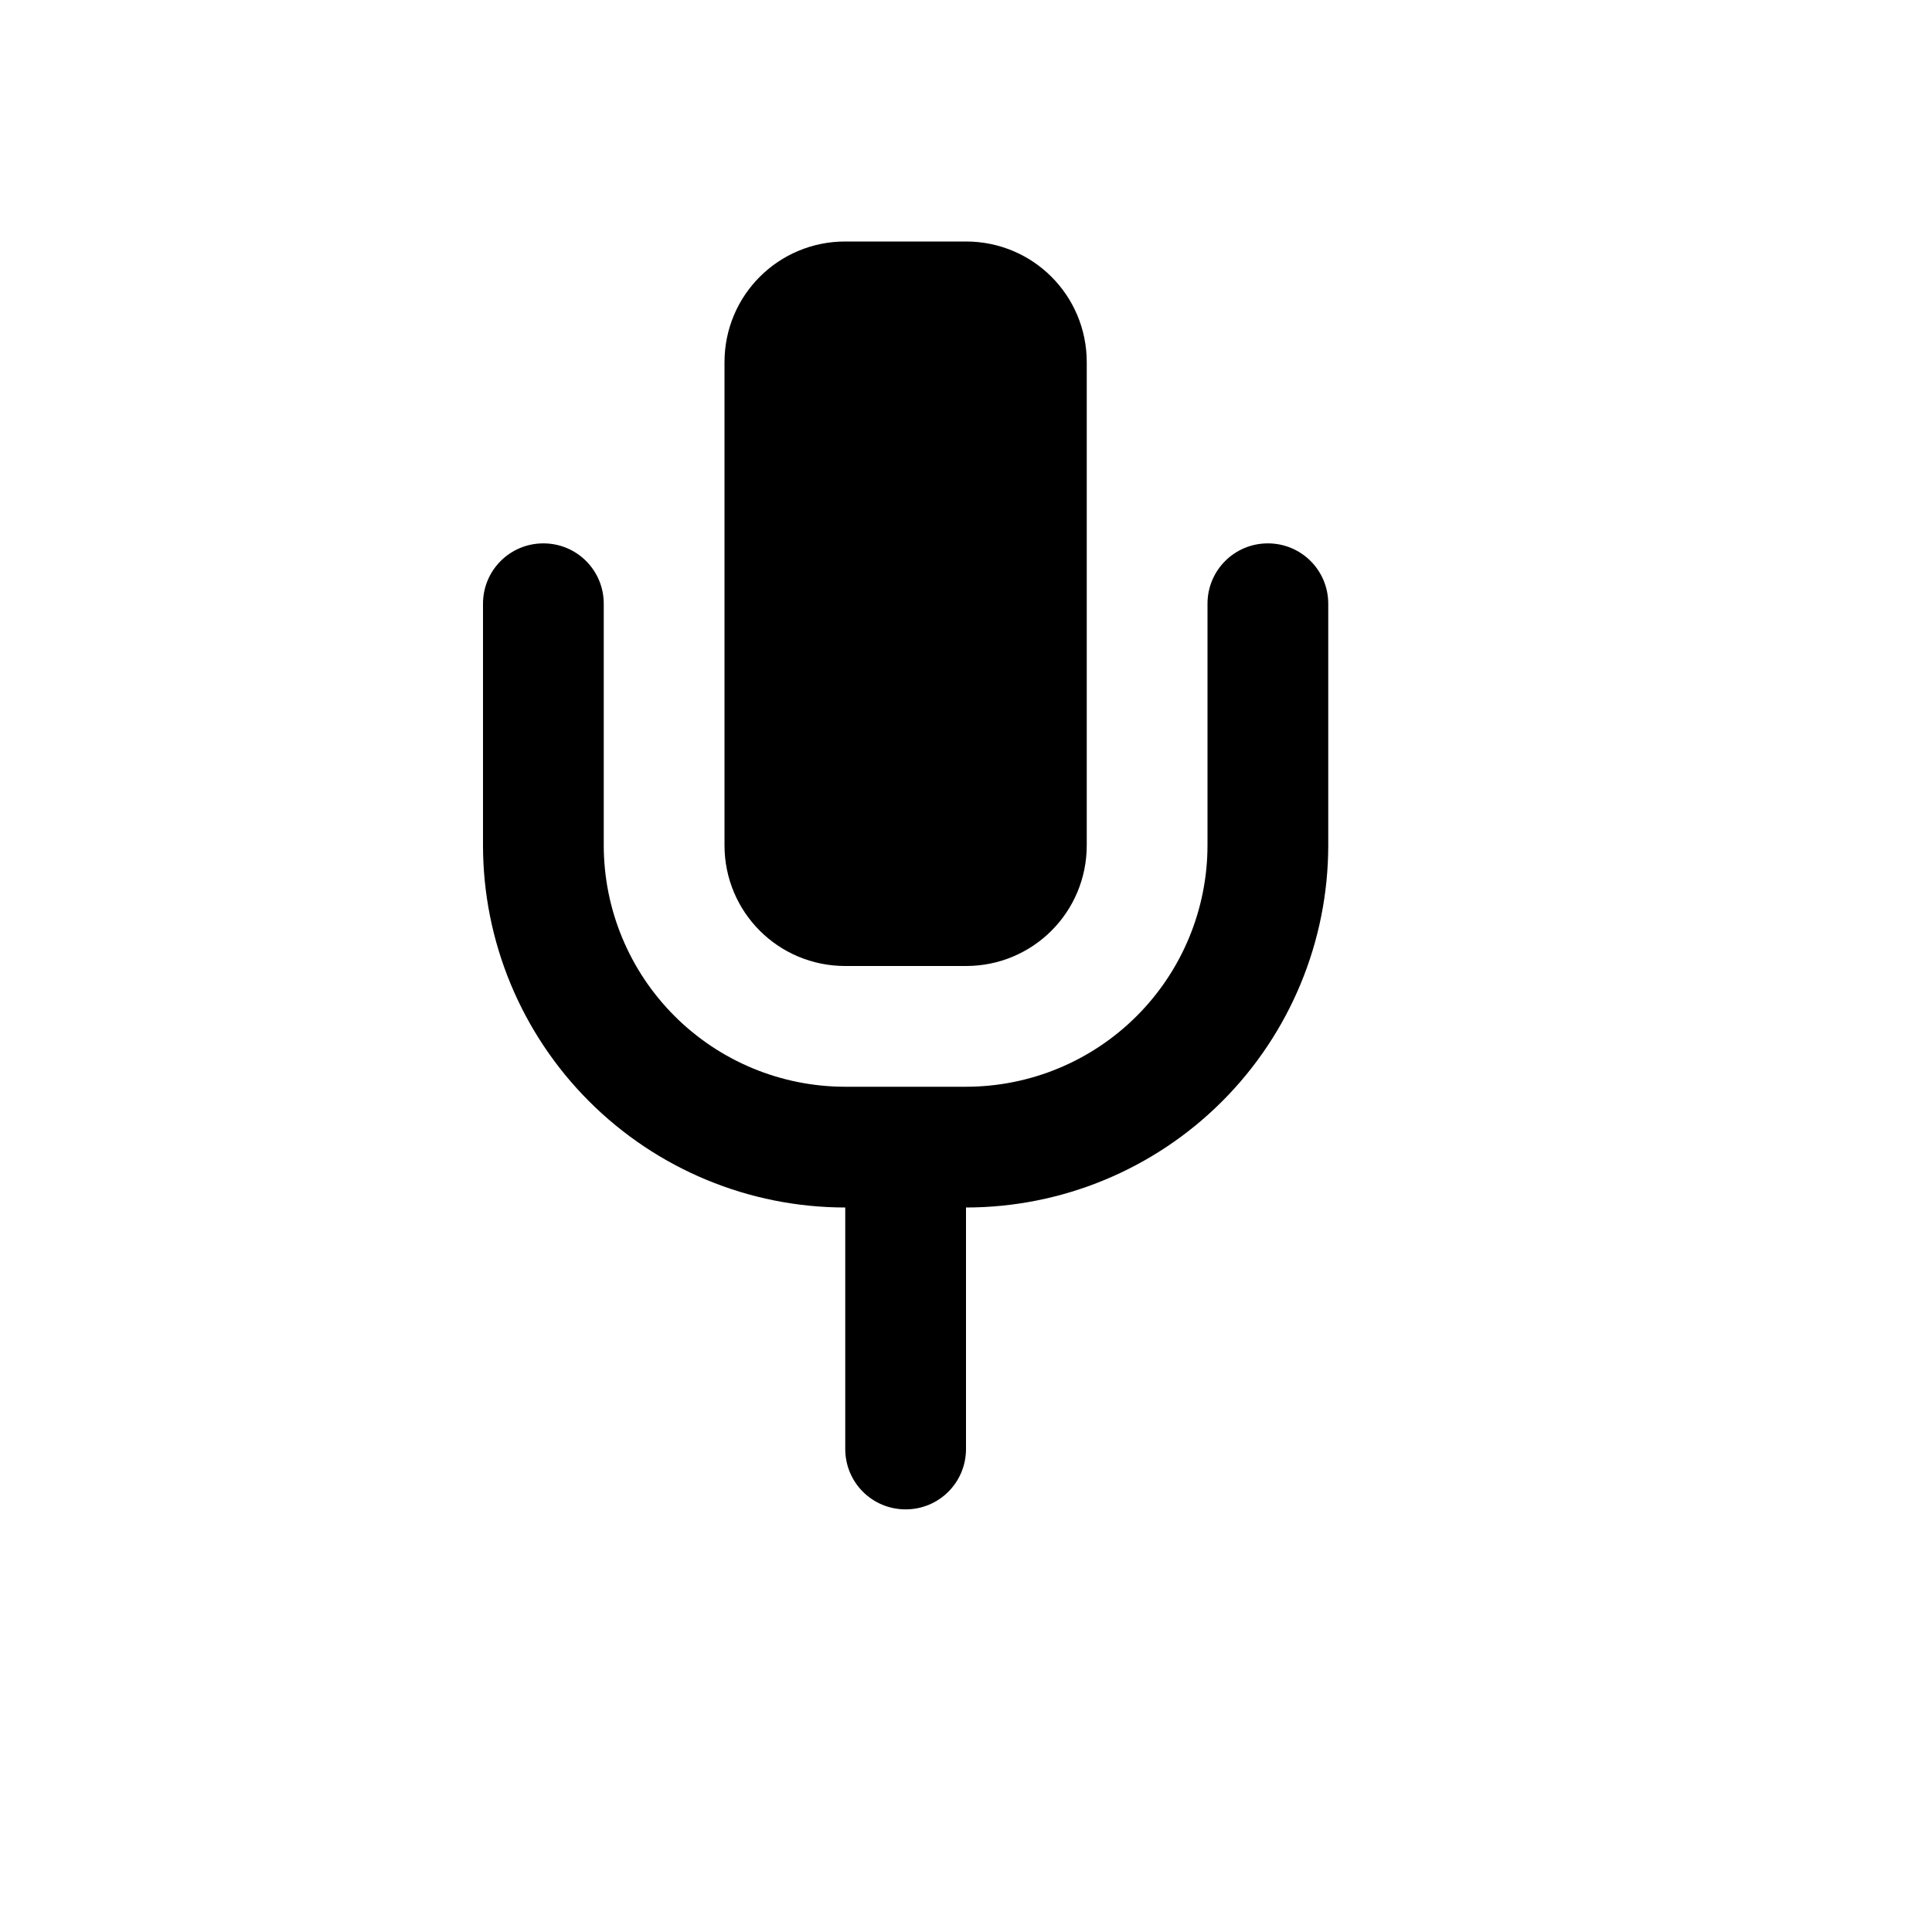
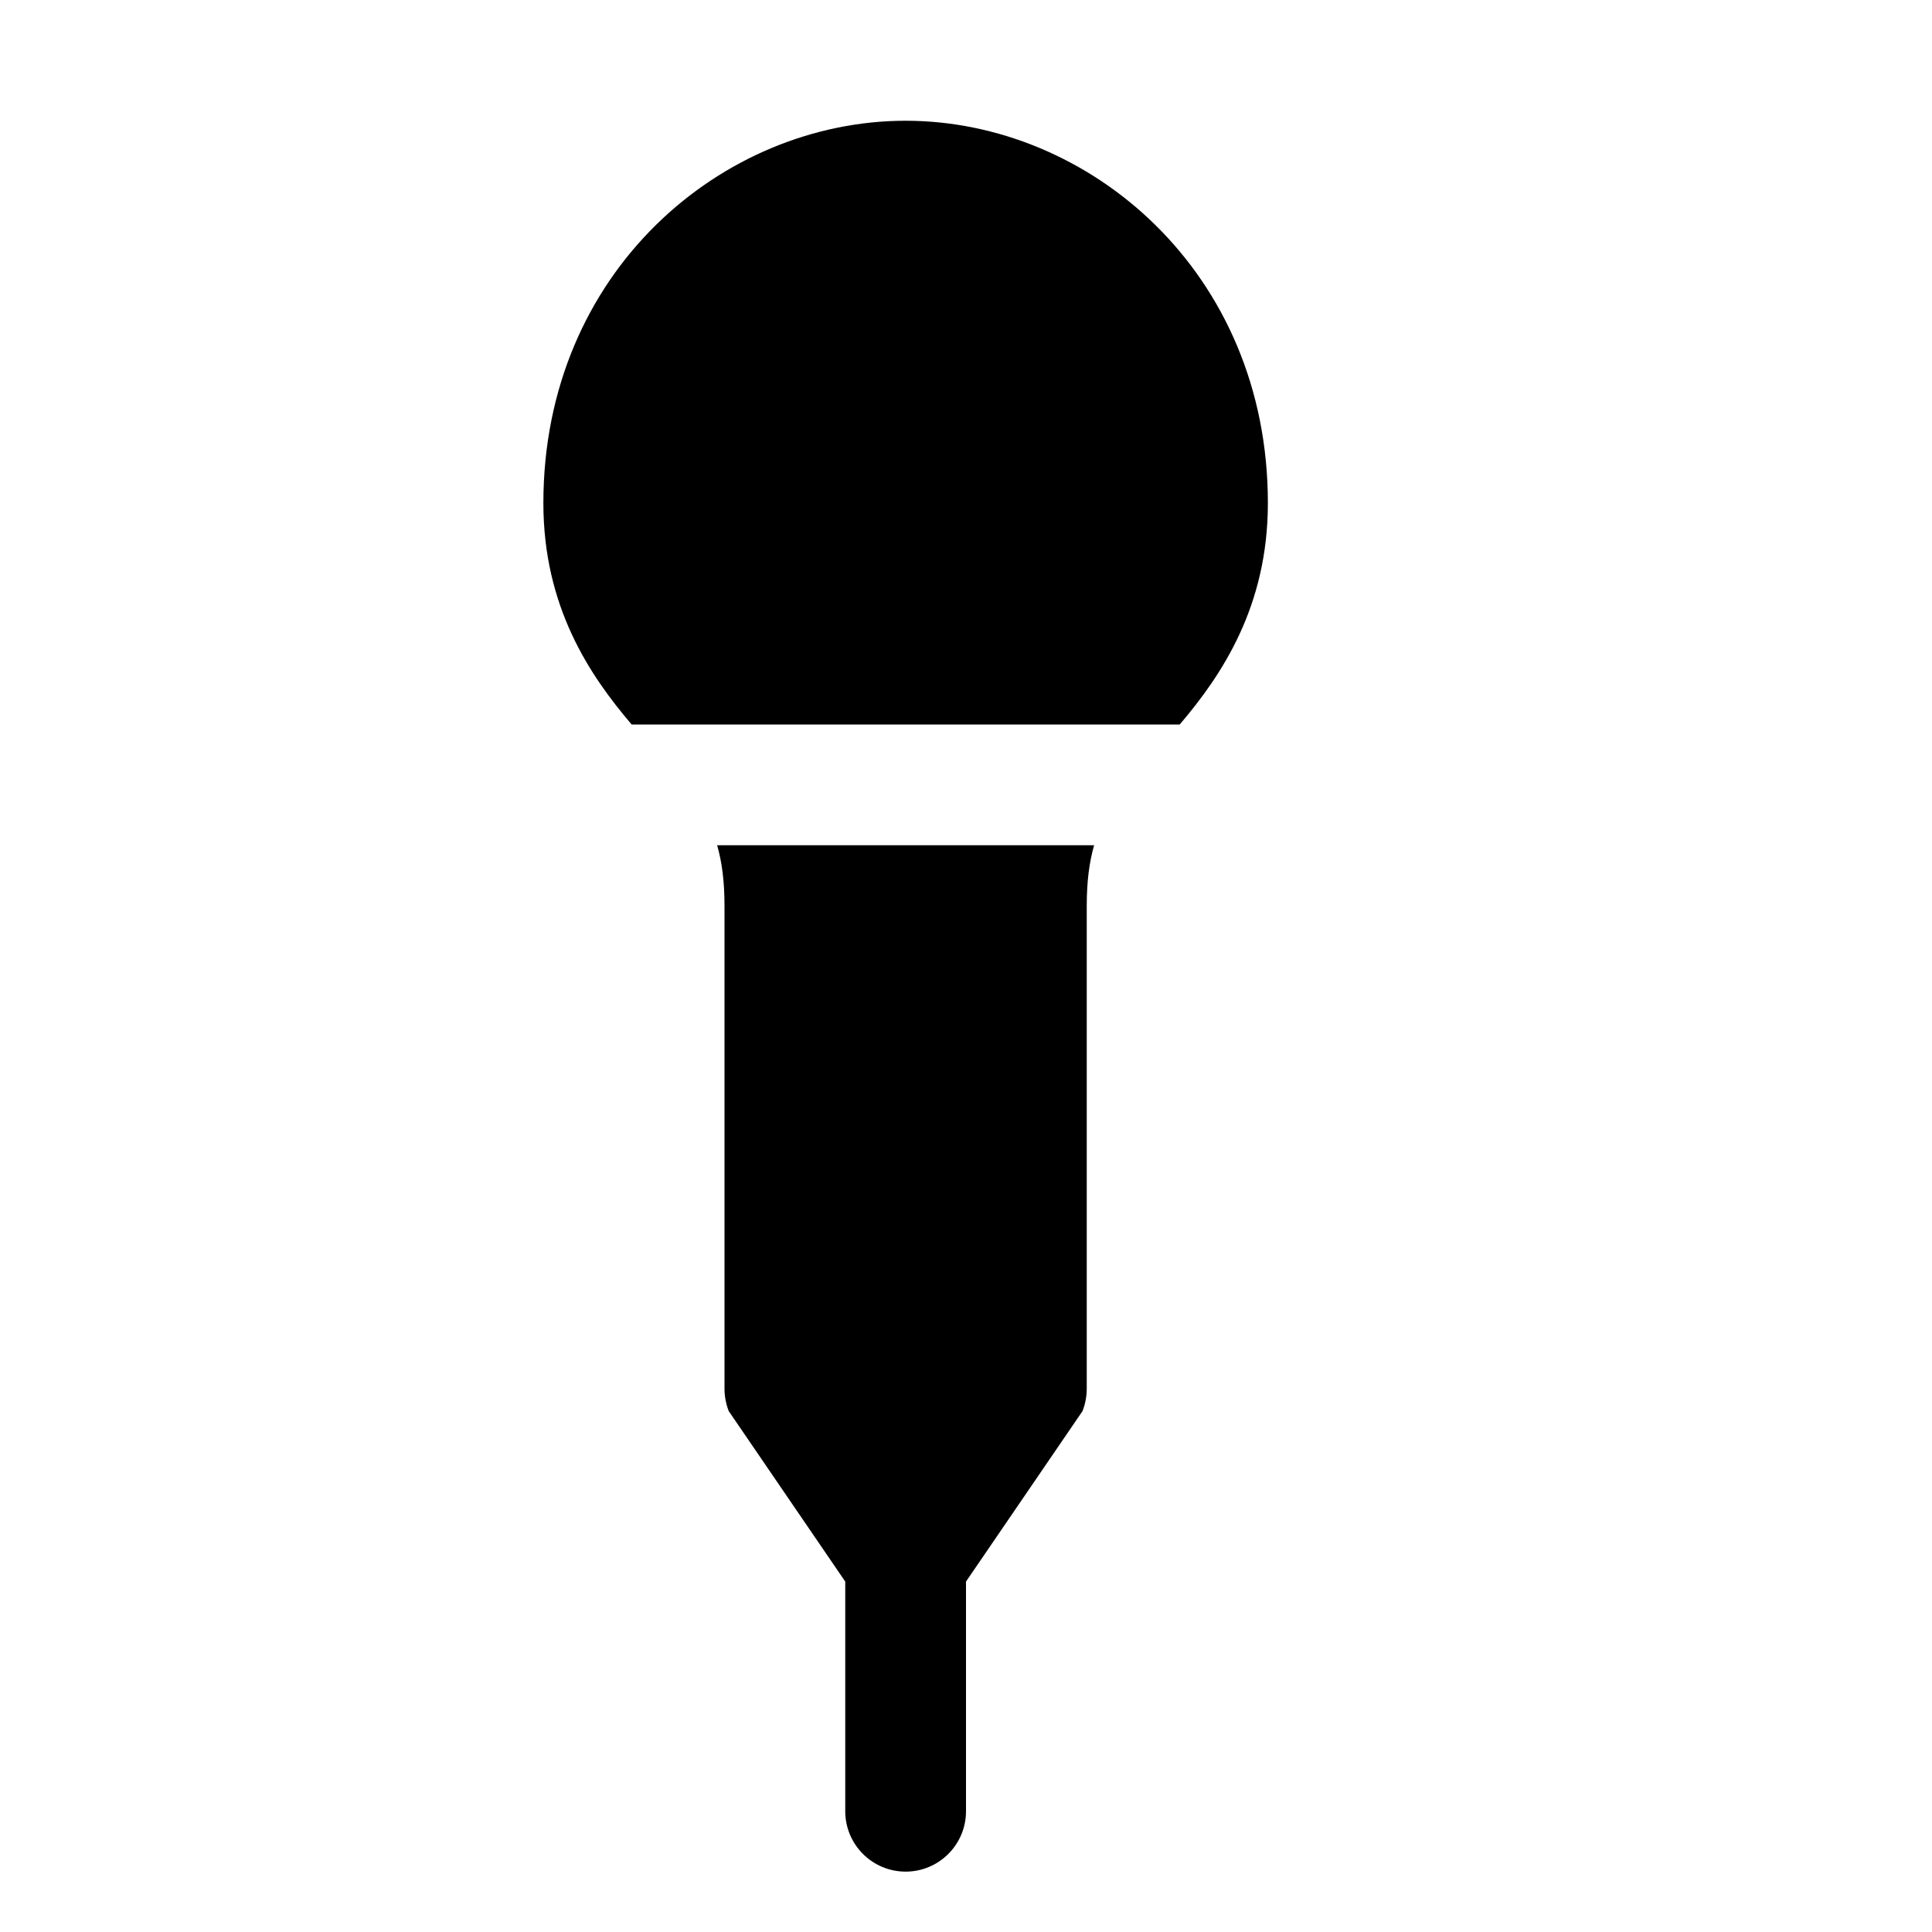
<svg xmlns="http://www.w3.org/2000/svg" width="16" height="16">
-   <path d="M 7.0,2.0 C 6.446,2.0 6.0,2.446 6.0,3.0 L 6.0,7.0 C 6.0,7.554 6.446,8.0 7.0,8.0 L 8.0,8.0 C 8.554,8.0 9.0,7.554 9.0,7.0 L 9.0,3.0 C 9.0,2.446 8.554,2.0 8.0,2.0 L 7.0,2.0 M 4.5,4.5 C 4.223,4.5 4.0,4.723 4.0,5.0 L 4.0,7.0 A 3.0,3.0 0.0 0,0 4.879,9.121 A 3.0,3.0 0.0 0,0 7.0,10.0 L 7.0,12.0 C 7.0,12.277 7.223,12.5 7.5,12.5 C 7.777,12.5 8.0,12.277 8.0,12.0 L 8.0,10.0 A 3.0,3.0 0.0 0,0 10.121,9.121 A 3.0,3.0 0.0 0,0 11.0,7.0 L 11.0,5.0 C 11.0,4.723 10.777,4.5 10.5,4.5 C 10.223,4.5 10.0,4.723 10.0,5.0 L 10.0,7.0 A 2.0,2.0 0.0 0,1 9.414,8.414 A 2.0,2.0 0.0 0,1 8.0,9.0 L 7.0,9.0 A 2.0,2.0 0.0 0,1 5.586,8.414 A 2.0,2.0 0.0 0,1 5.0,7.0 L 5.0,5.0 C 5.0,4.723 4.777,4.5 4.5,4.5" fill="#000" />
+   <path d="M 7.5,1.0 C 5.983,1.0 4.5,2.249 4.5,4.166 C 4.5,5.025 4.883,5.592 5.231,6.0 L 9.77,6.0 C 10.117,5.592 10.5,5.025 10.5,4.166 C 10.5,2.249 9.017,1.0 7.5,1.0 M 5.939,7.0 C 5.979,7.139 6.0,7.3 6.0,7.5 L 6.0,9.5 L 6.0,11.5 C 6,11.563 6.012,11.627 6.035,11.686 L 7.0,13.098 L 7.0,15.0 C 7.0,15.276 7.224,15.5 7.5,15.5 C 7.776,15.5 8.0,15.276 8.0,15.0 L 8.0,13.098 L 8.965,11.686 C 8.988,11.627 9,11.563 9.0,11.5 L 9.0,9.5 L 9.0,7.5 C 9.0,7.3 9.021,7.139 9.061,7.0 L 5.939,7.0" fill="#000" />
</svg>
